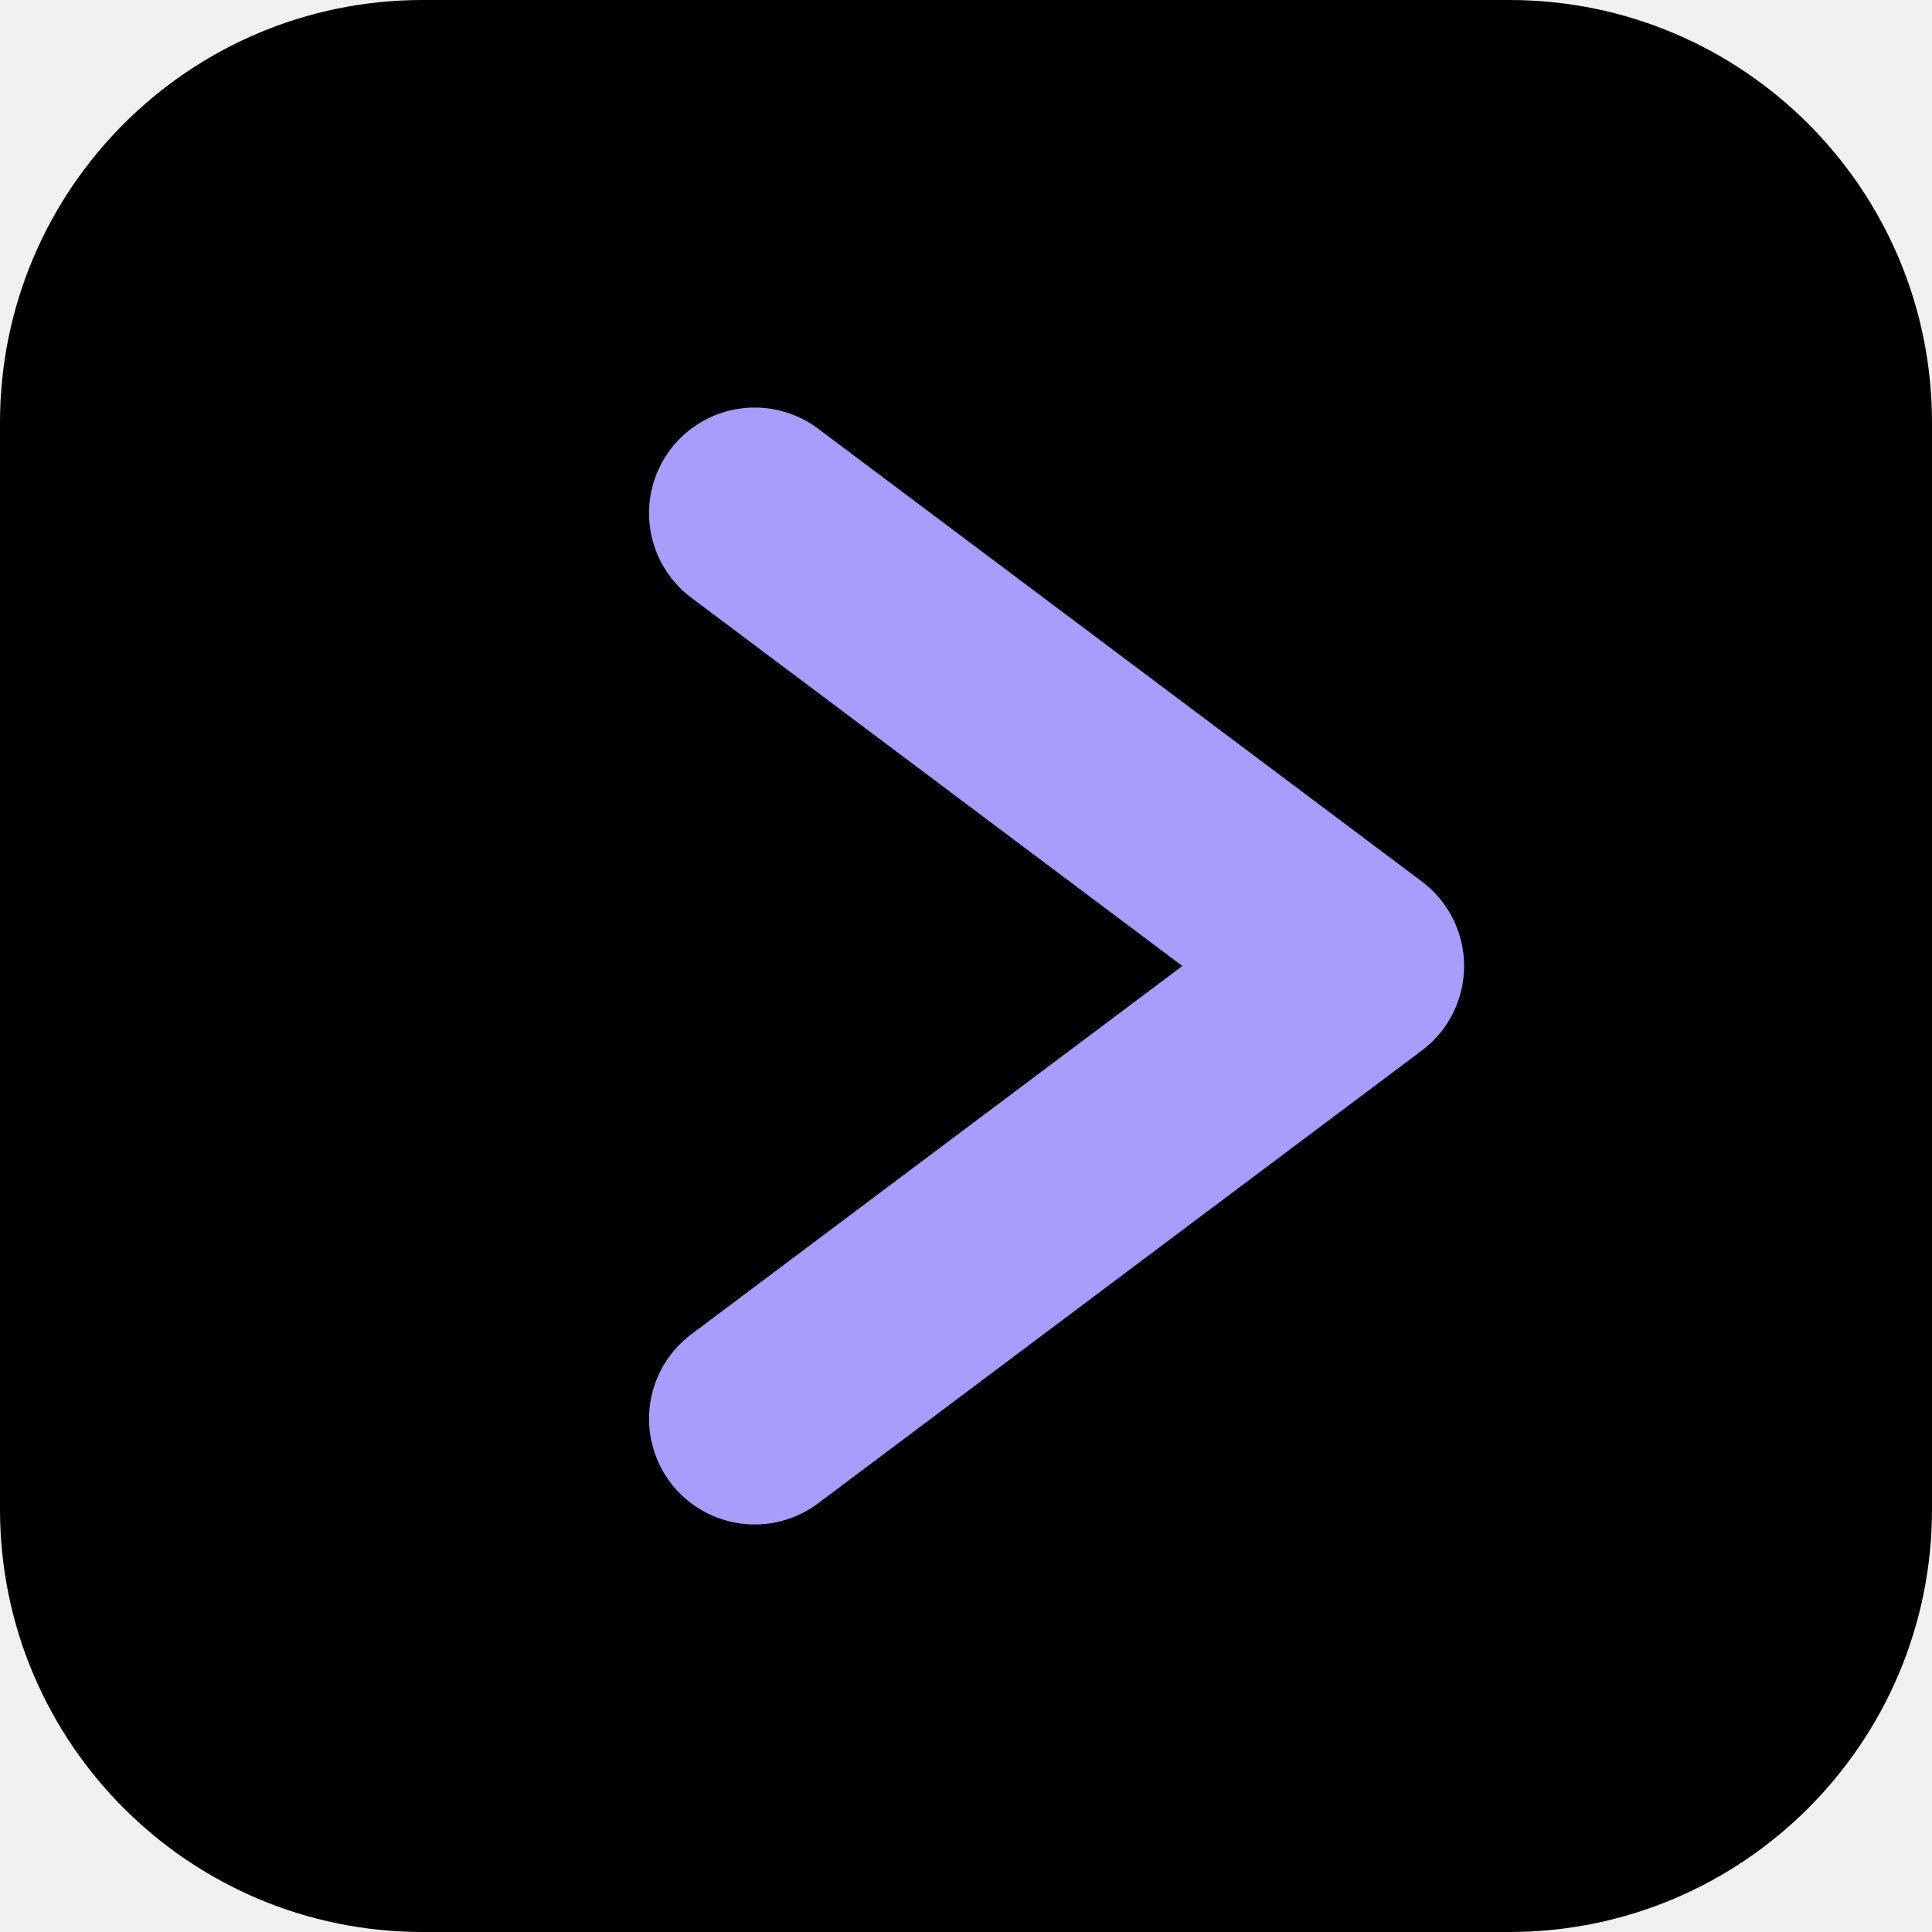
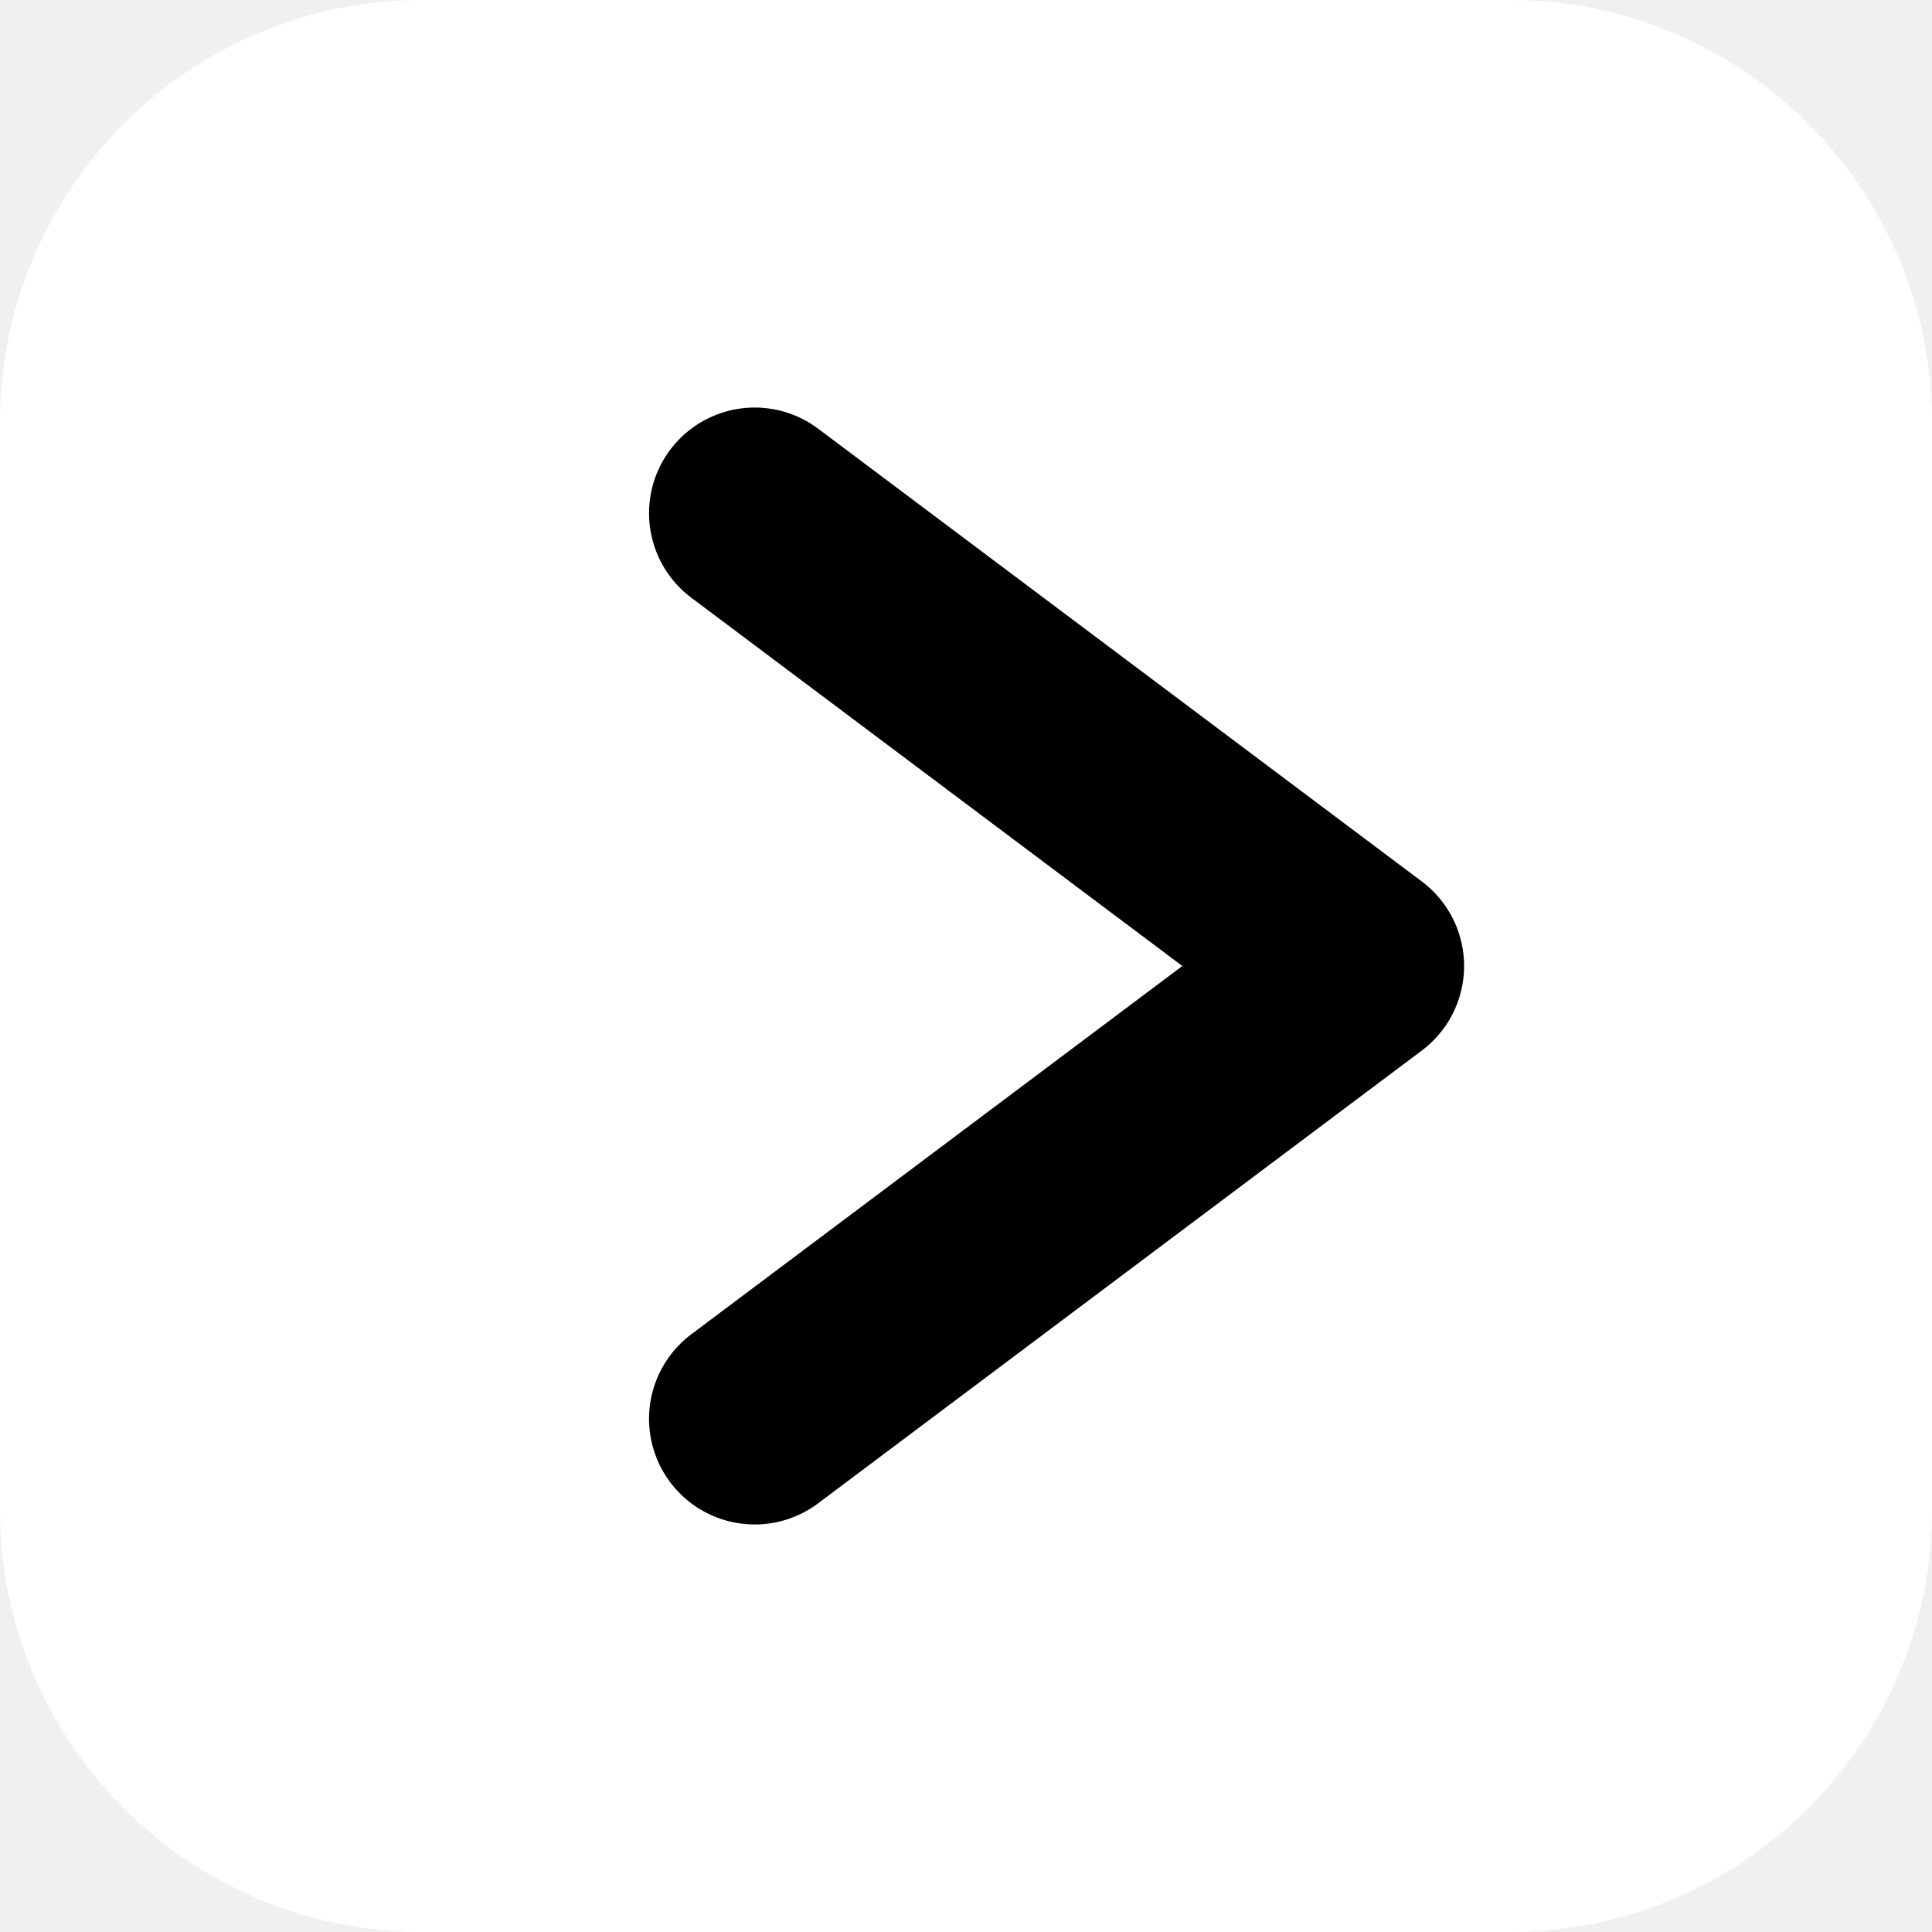
<svg xmlns="http://www.w3.org/2000/svg" width="64" height="64" viewBox="0 0 64 64" fill="none">
-   <rect width="64" height="64" rx="14" fill="#000000" />
-   <path d="M25 17L45 32L25 47" stroke="#A79DFD" stroke-width="7" stroke-linecap="round" stroke-linejoin="round" fill="none" />
+   <rect width="64" height="64" rx="14" fill="#FFFFFF" />
+   <path d="M25 17L45 32L25 47" stroke="#000000" stroke-width="7" stroke-linecap="round" stroke-linejoin="round" fill="none" />
</svg>
